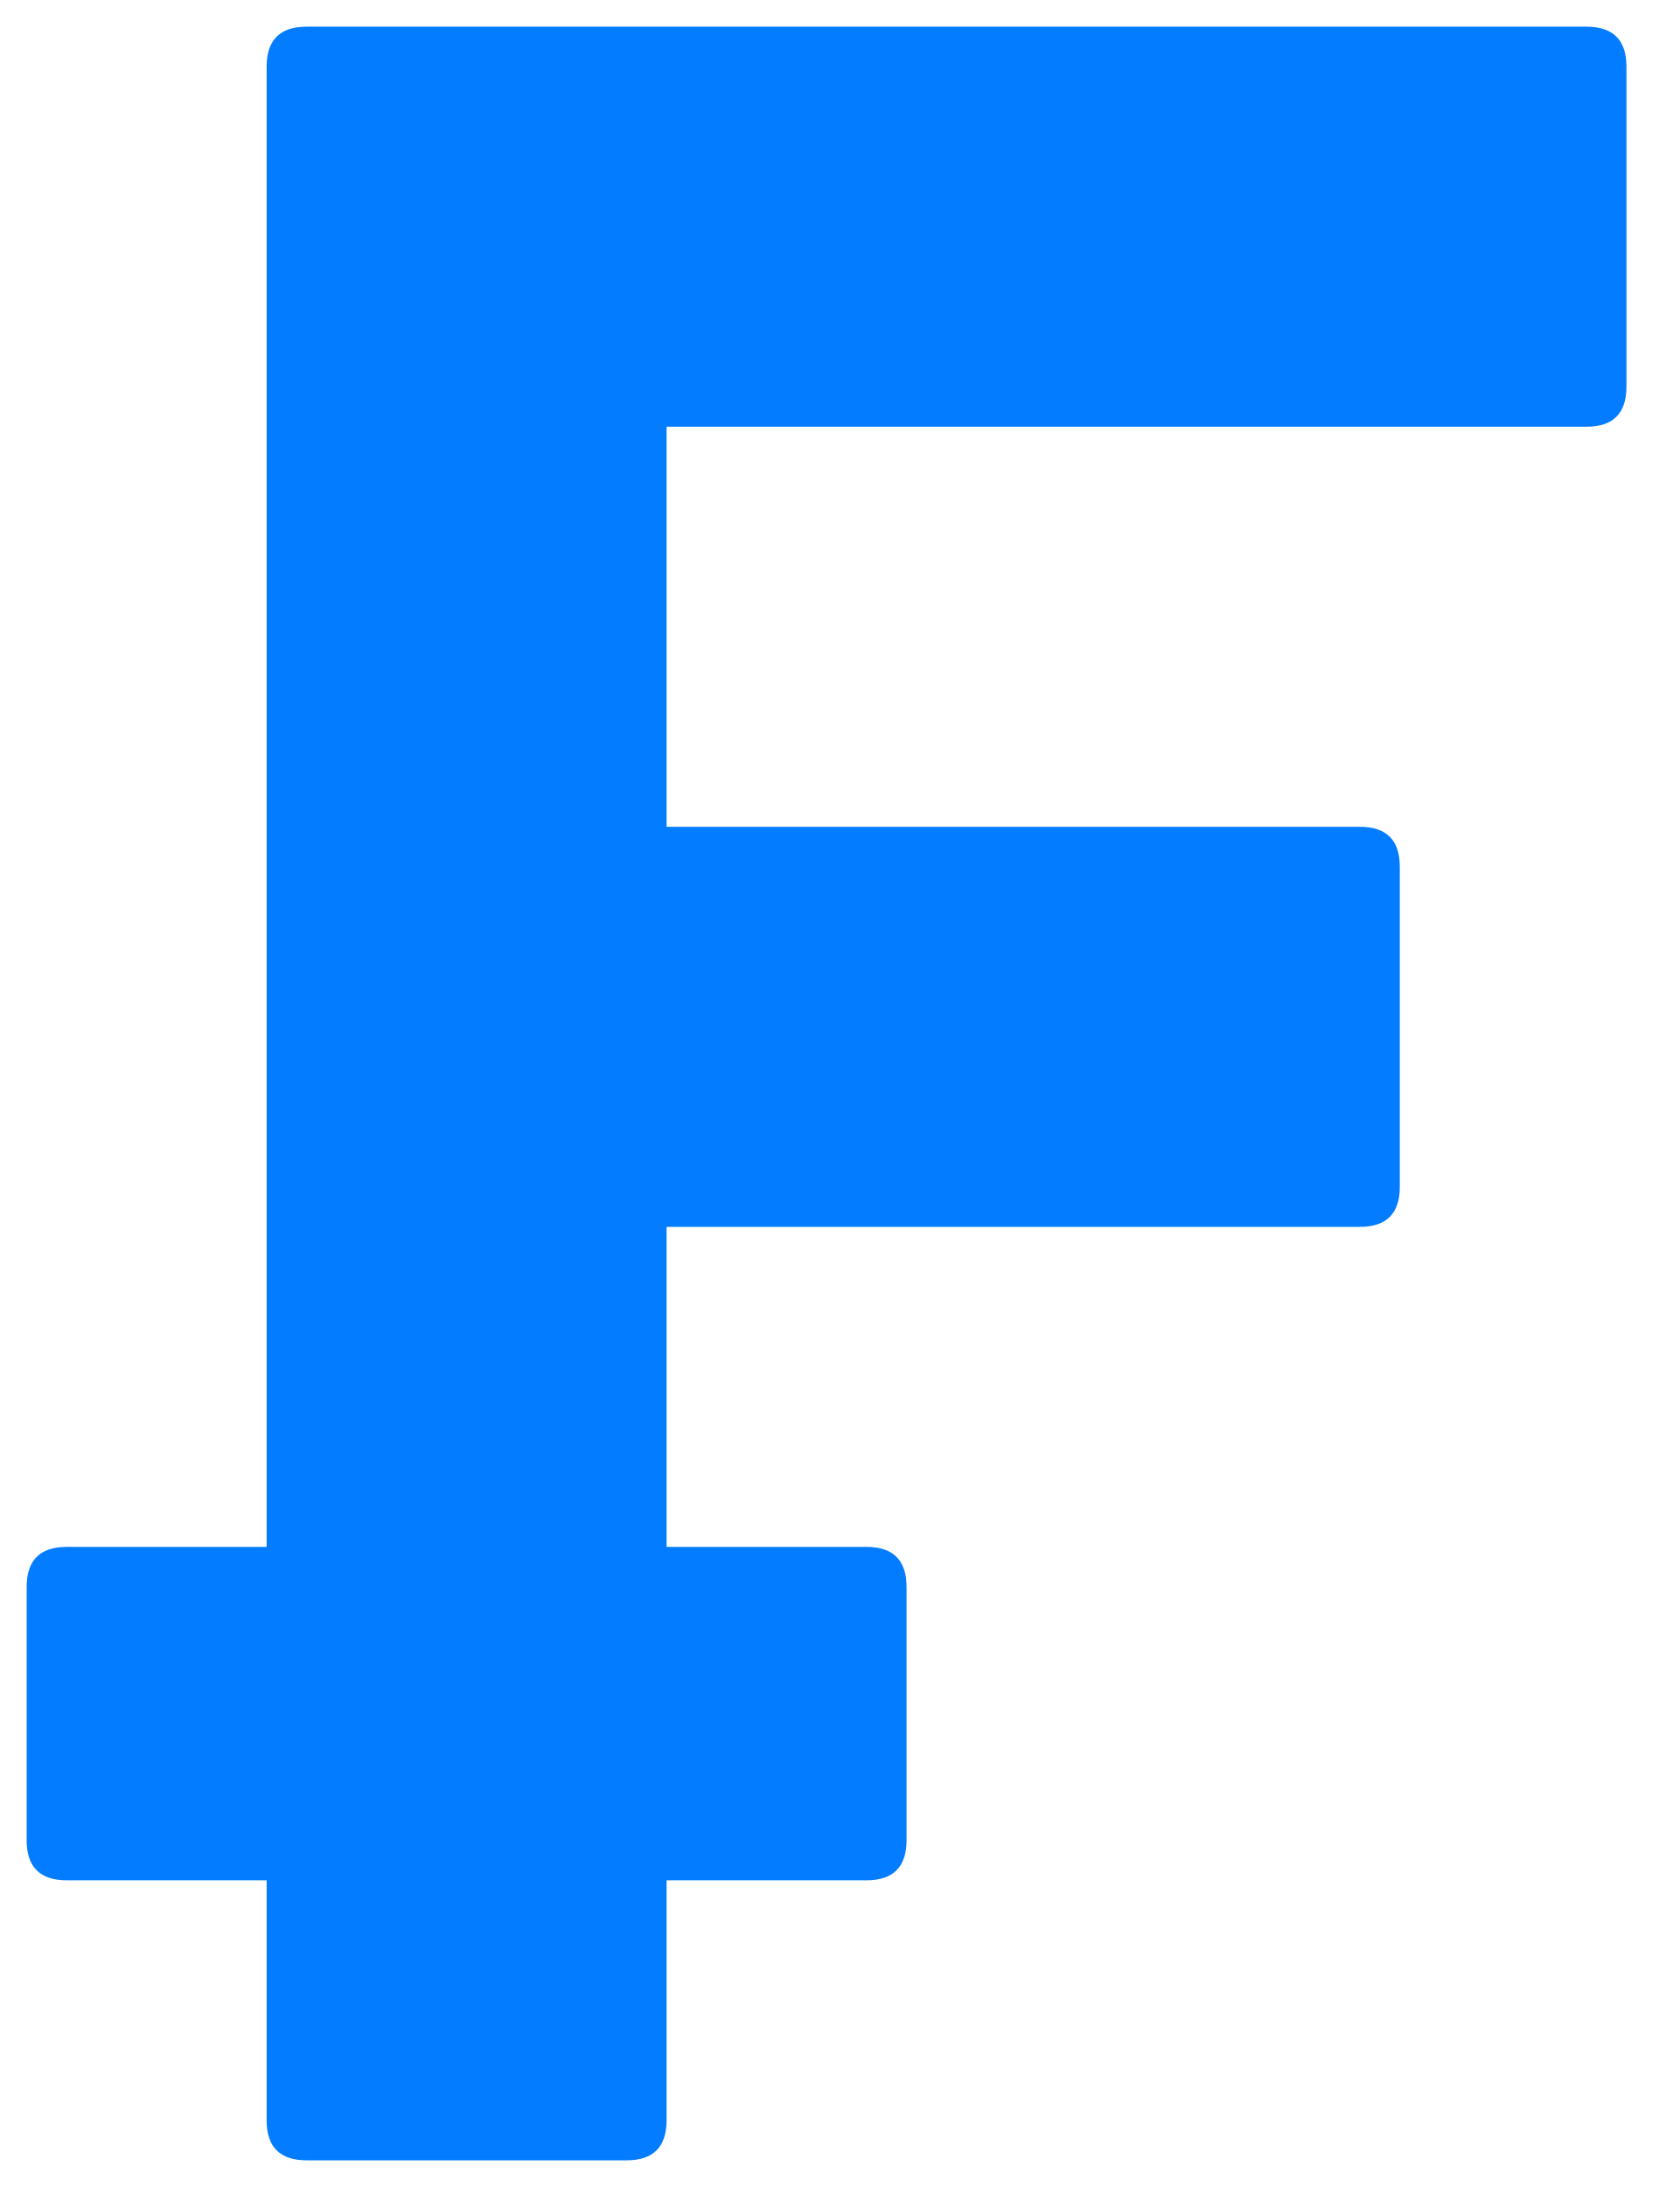
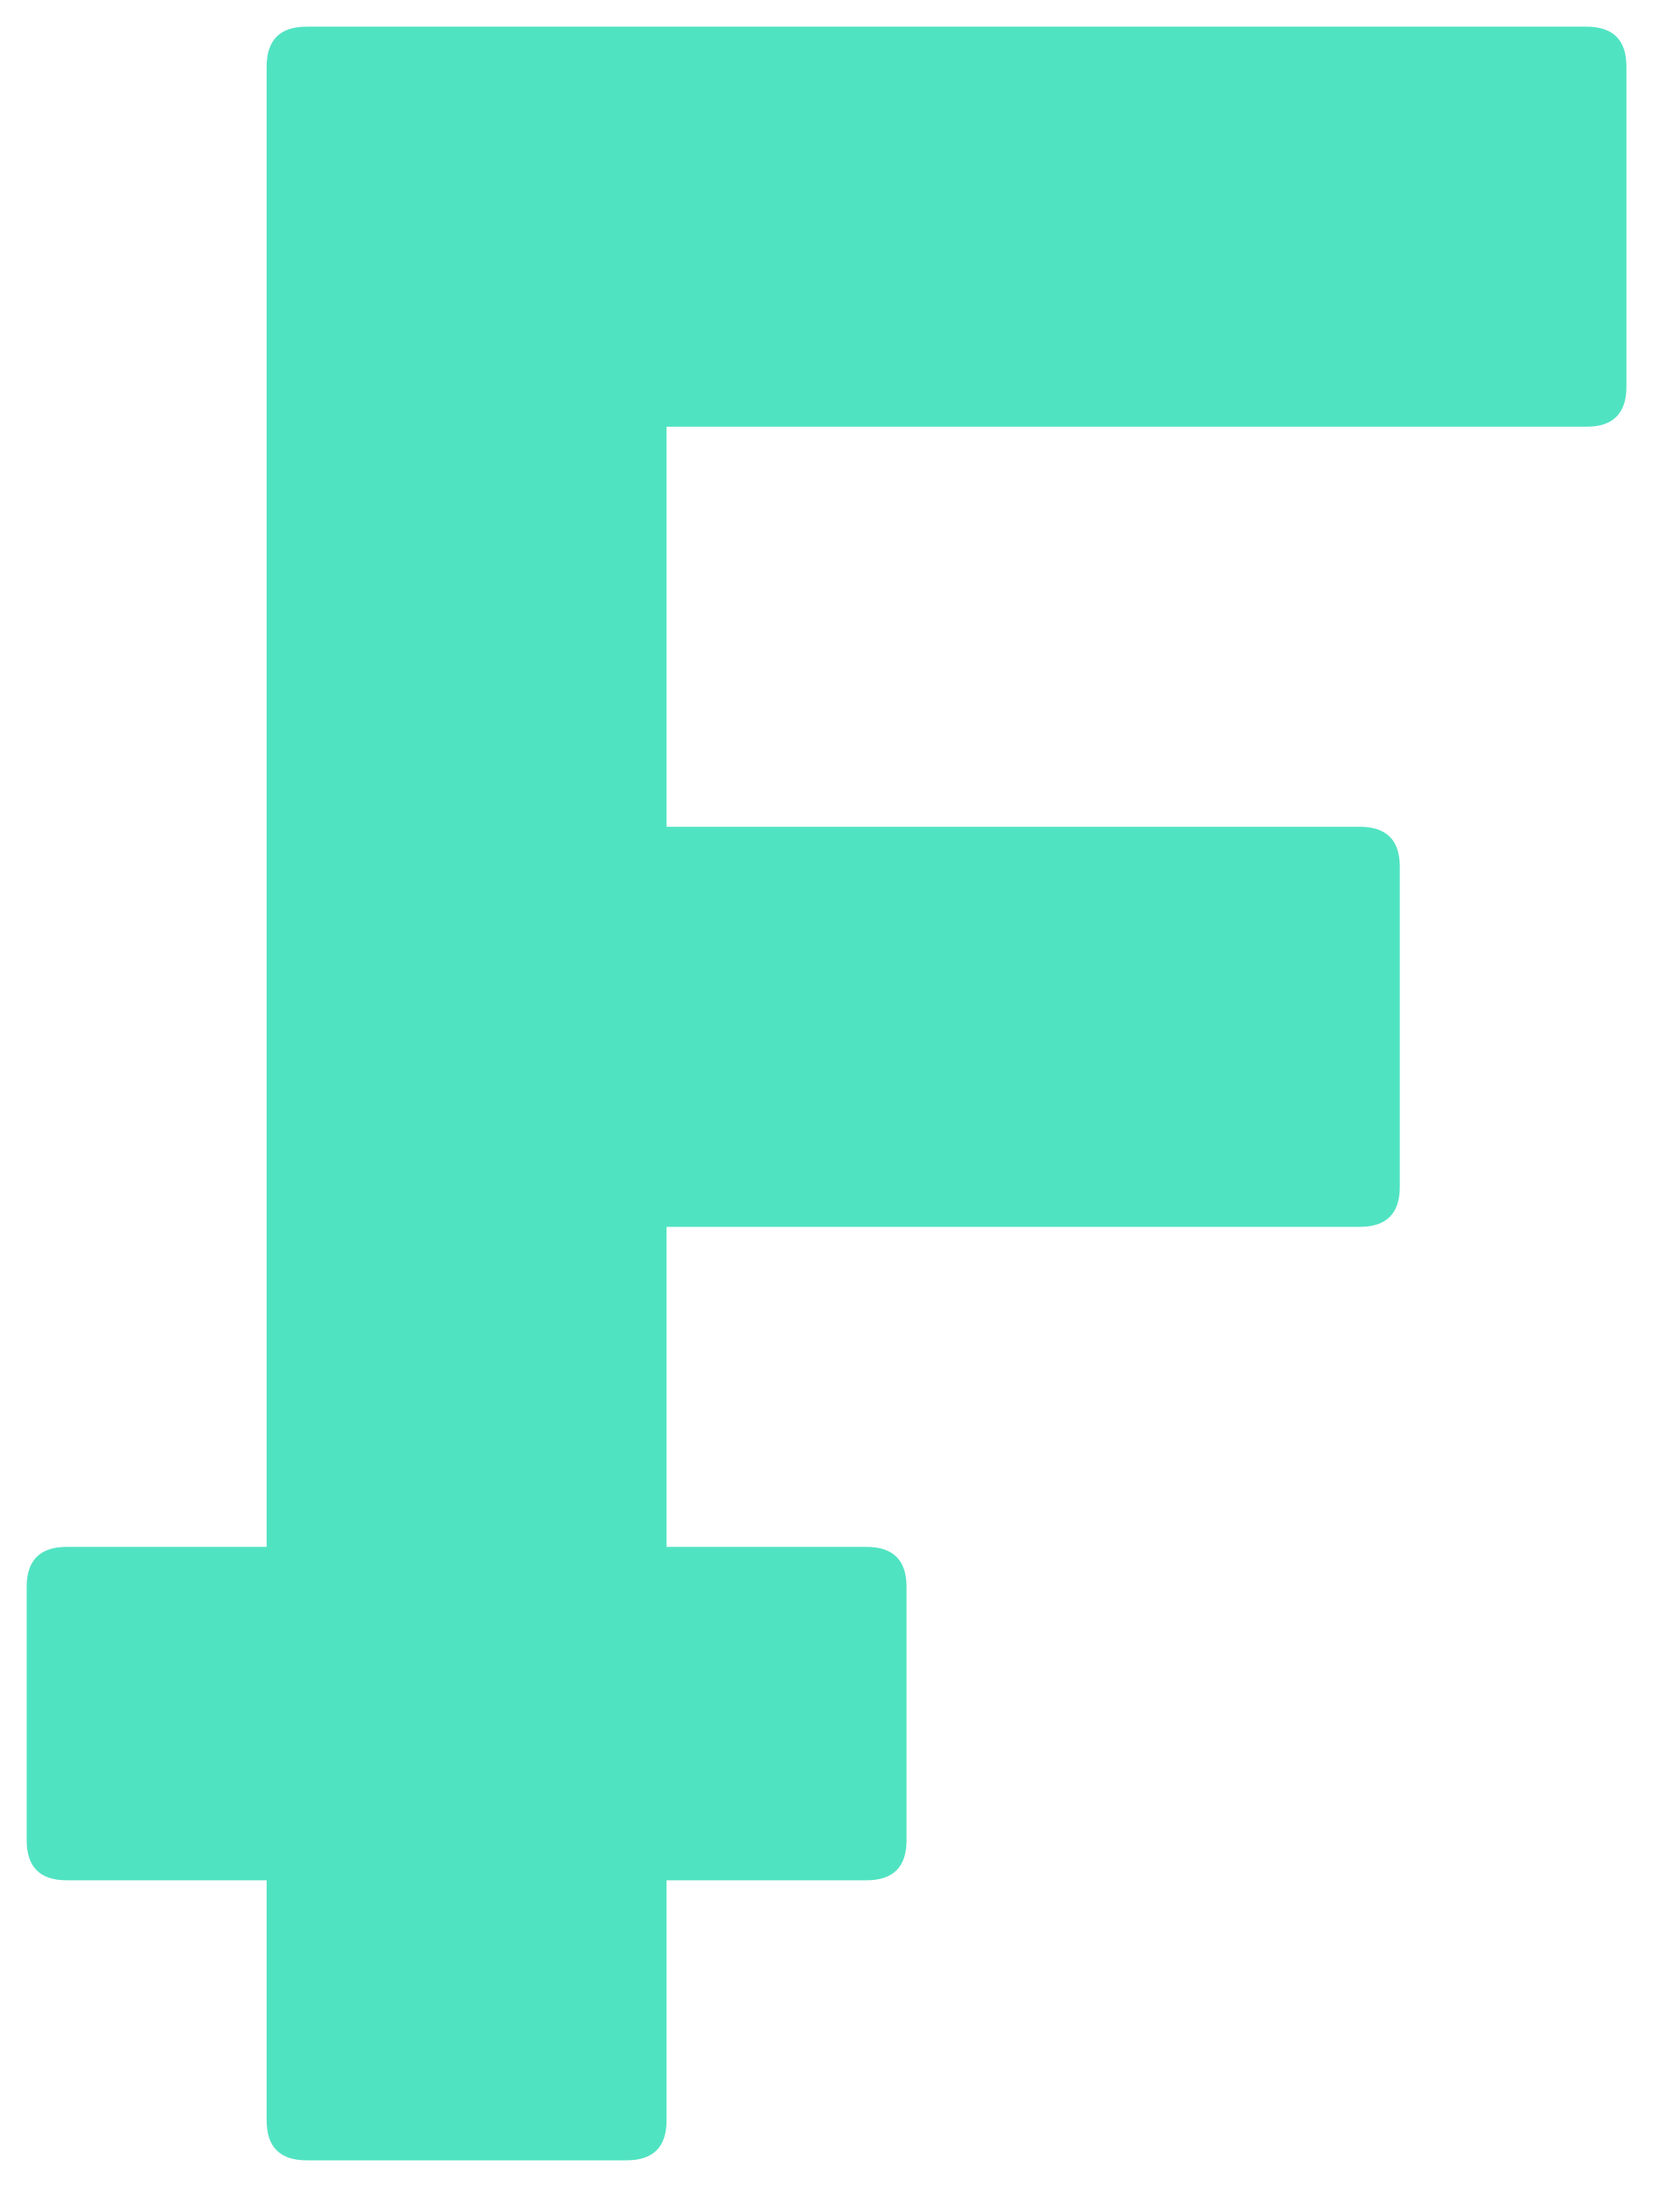
<svg xmlns="http://www.w3.org/2000/svg" version="1.1" id="Forma_1_1_" x="0px" y="0px" viewBox="0 0 12.6 16.4" style="enable-background:new 0 0 12.6 16.4;" xml:space="preserve">
  <style type="text/css">
- 	.st0{fill:#037CFF;}
+ 	.st0{fill:#50E3C2;}
</style>
  <g id="Forma_1">
    <g>
      <path class="st0" d="M11.9,0.2H2.3C2.1,0.2,2,0.3,2,0.5v11.1H0.5c-0.2,0-0.3,0.1-0.3,0.3v1.9c0,0.2,0.1,0.3,0.3,0.3H2v1.8    c0,0.2,0.1,0.3,0.3,0.3h2.4c0.2,0,0.3-0.1,0.3-0.3v-1.8h1.5c0.2,0,0.3-0.1,0.3-0.3v-1.9c0-0.2-0.1-0.3-0.3-0.3H5V9.2h5.2    c0.2,0,0.3-0.1,0.3-0.3V6.5c0-0.2-0.1-0.3-0.3-0.3H5v-3h6.9c0.2,0,0.3-0.1,0.3-0.3V0.5C12.2,0.3,12.1,0.2,11.9,0.2z" />
    </g>
  </g>
</svg>
